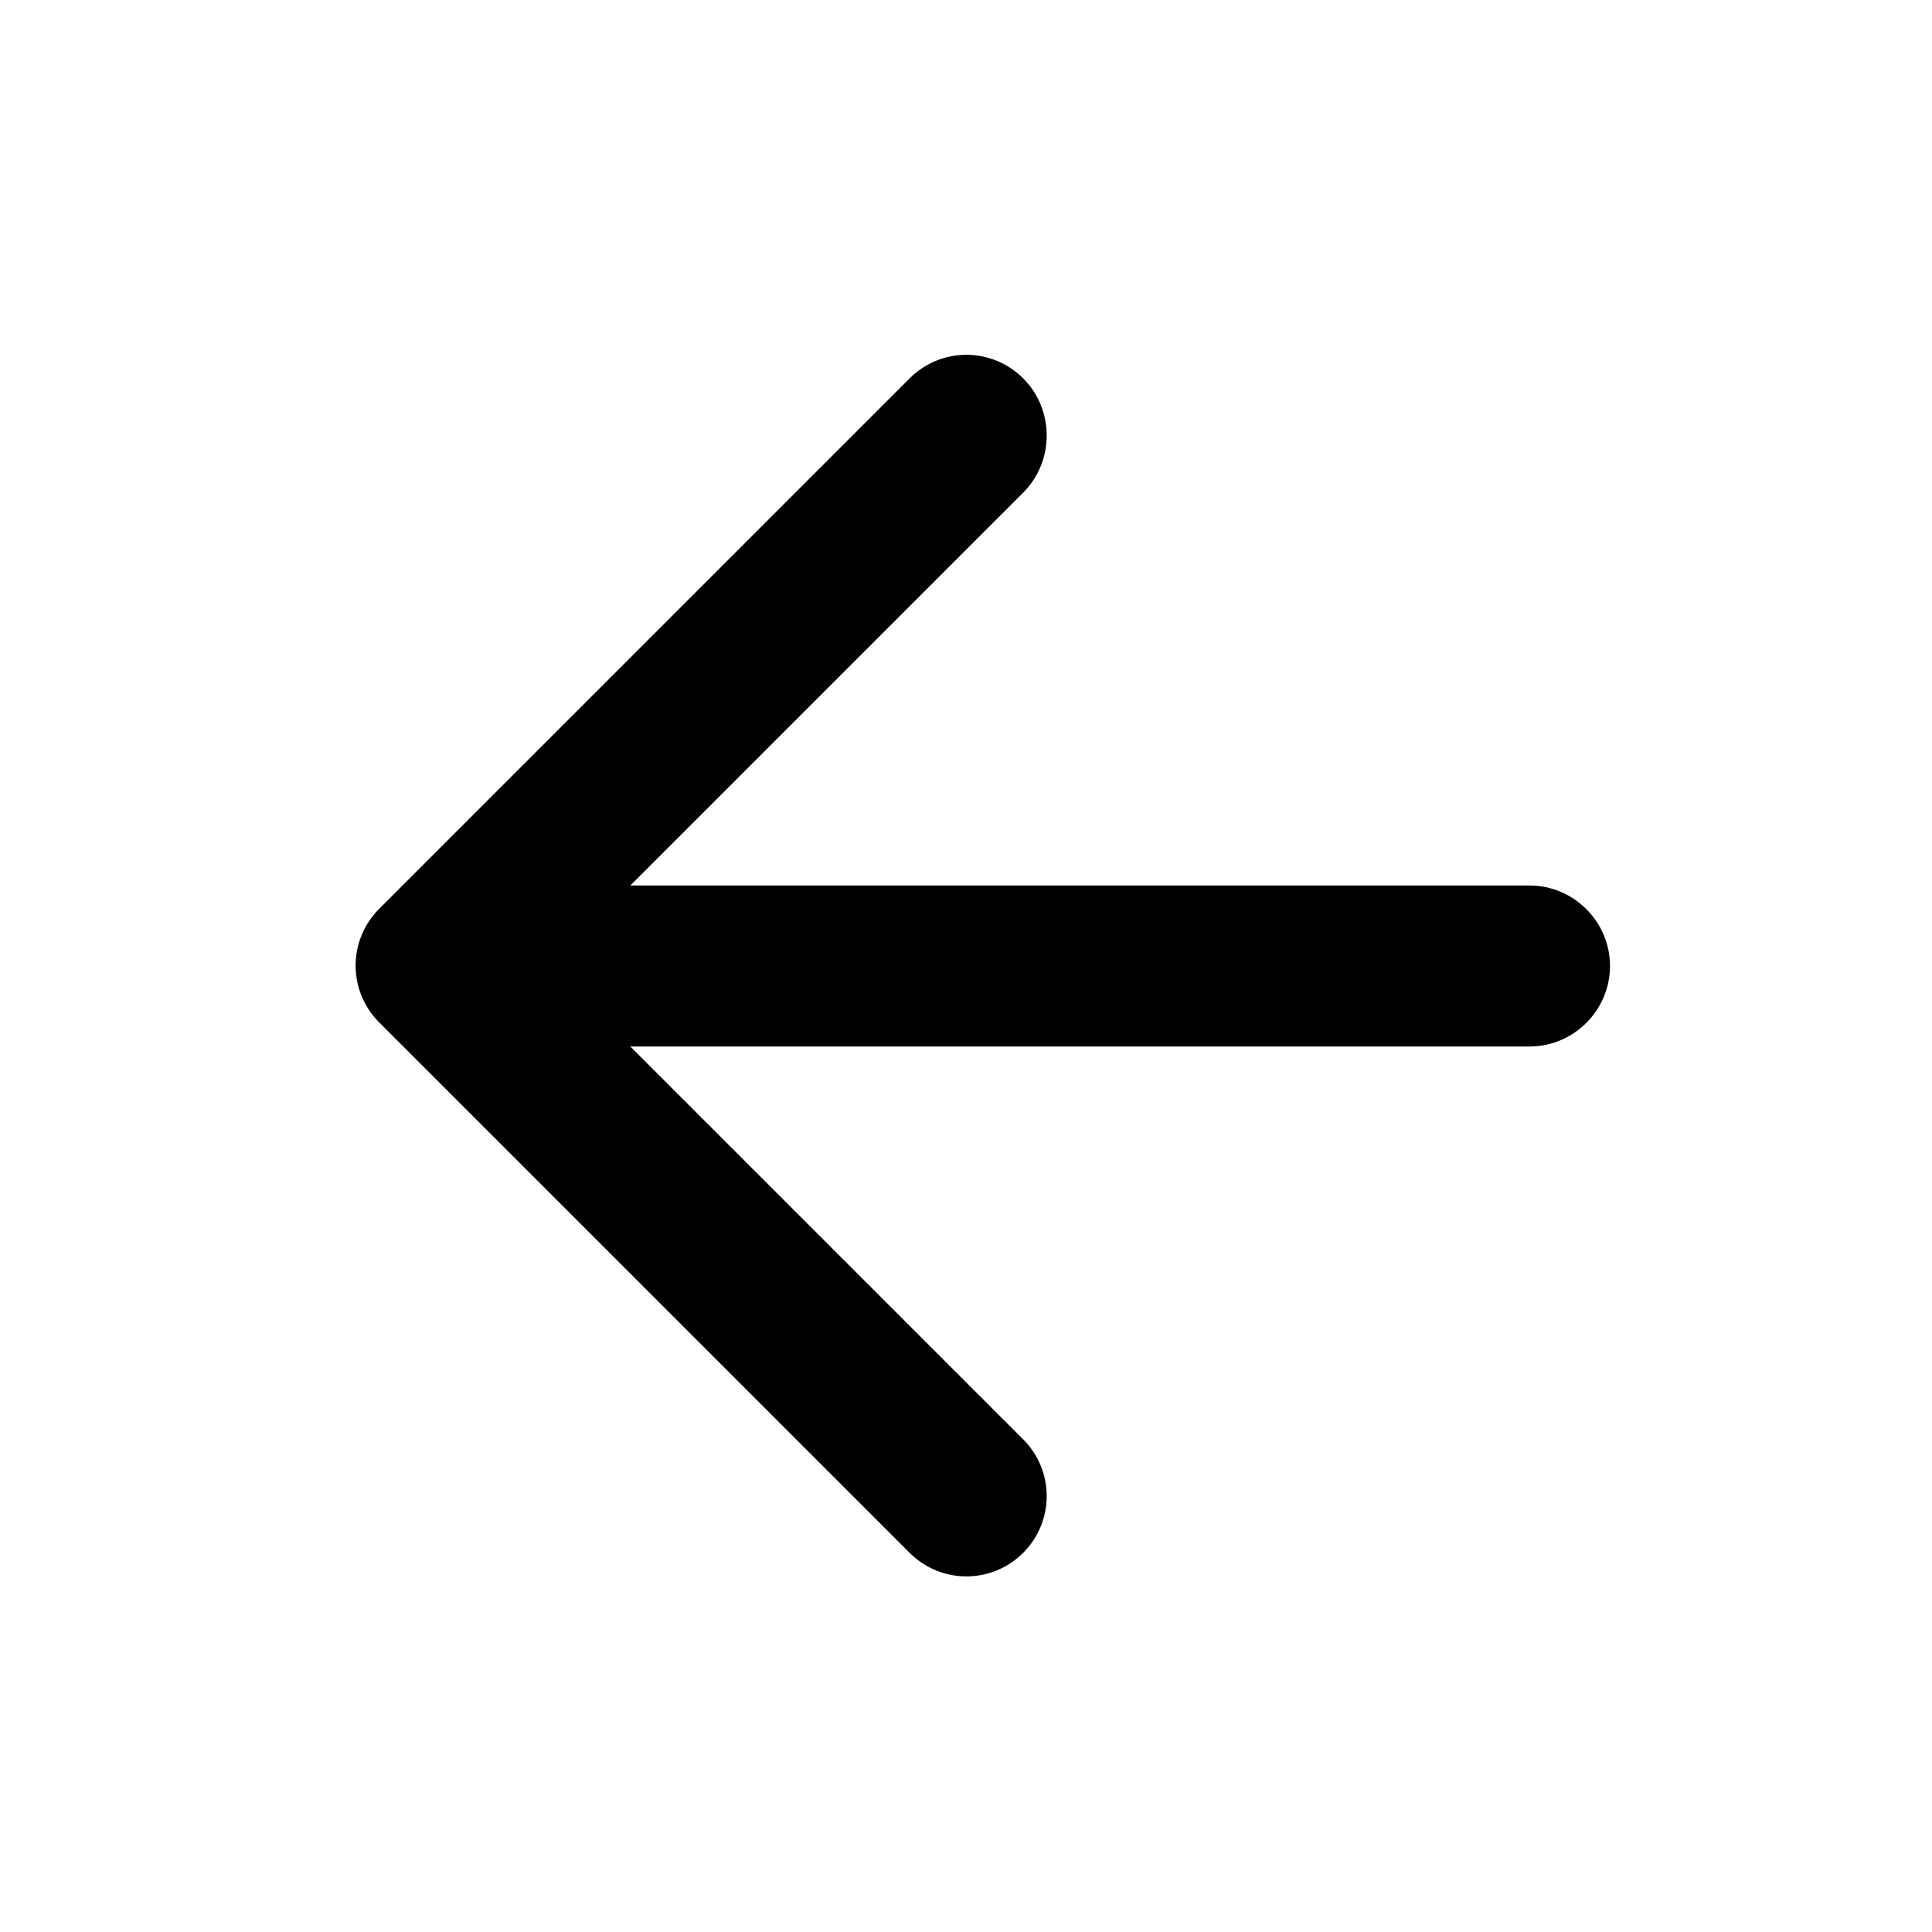
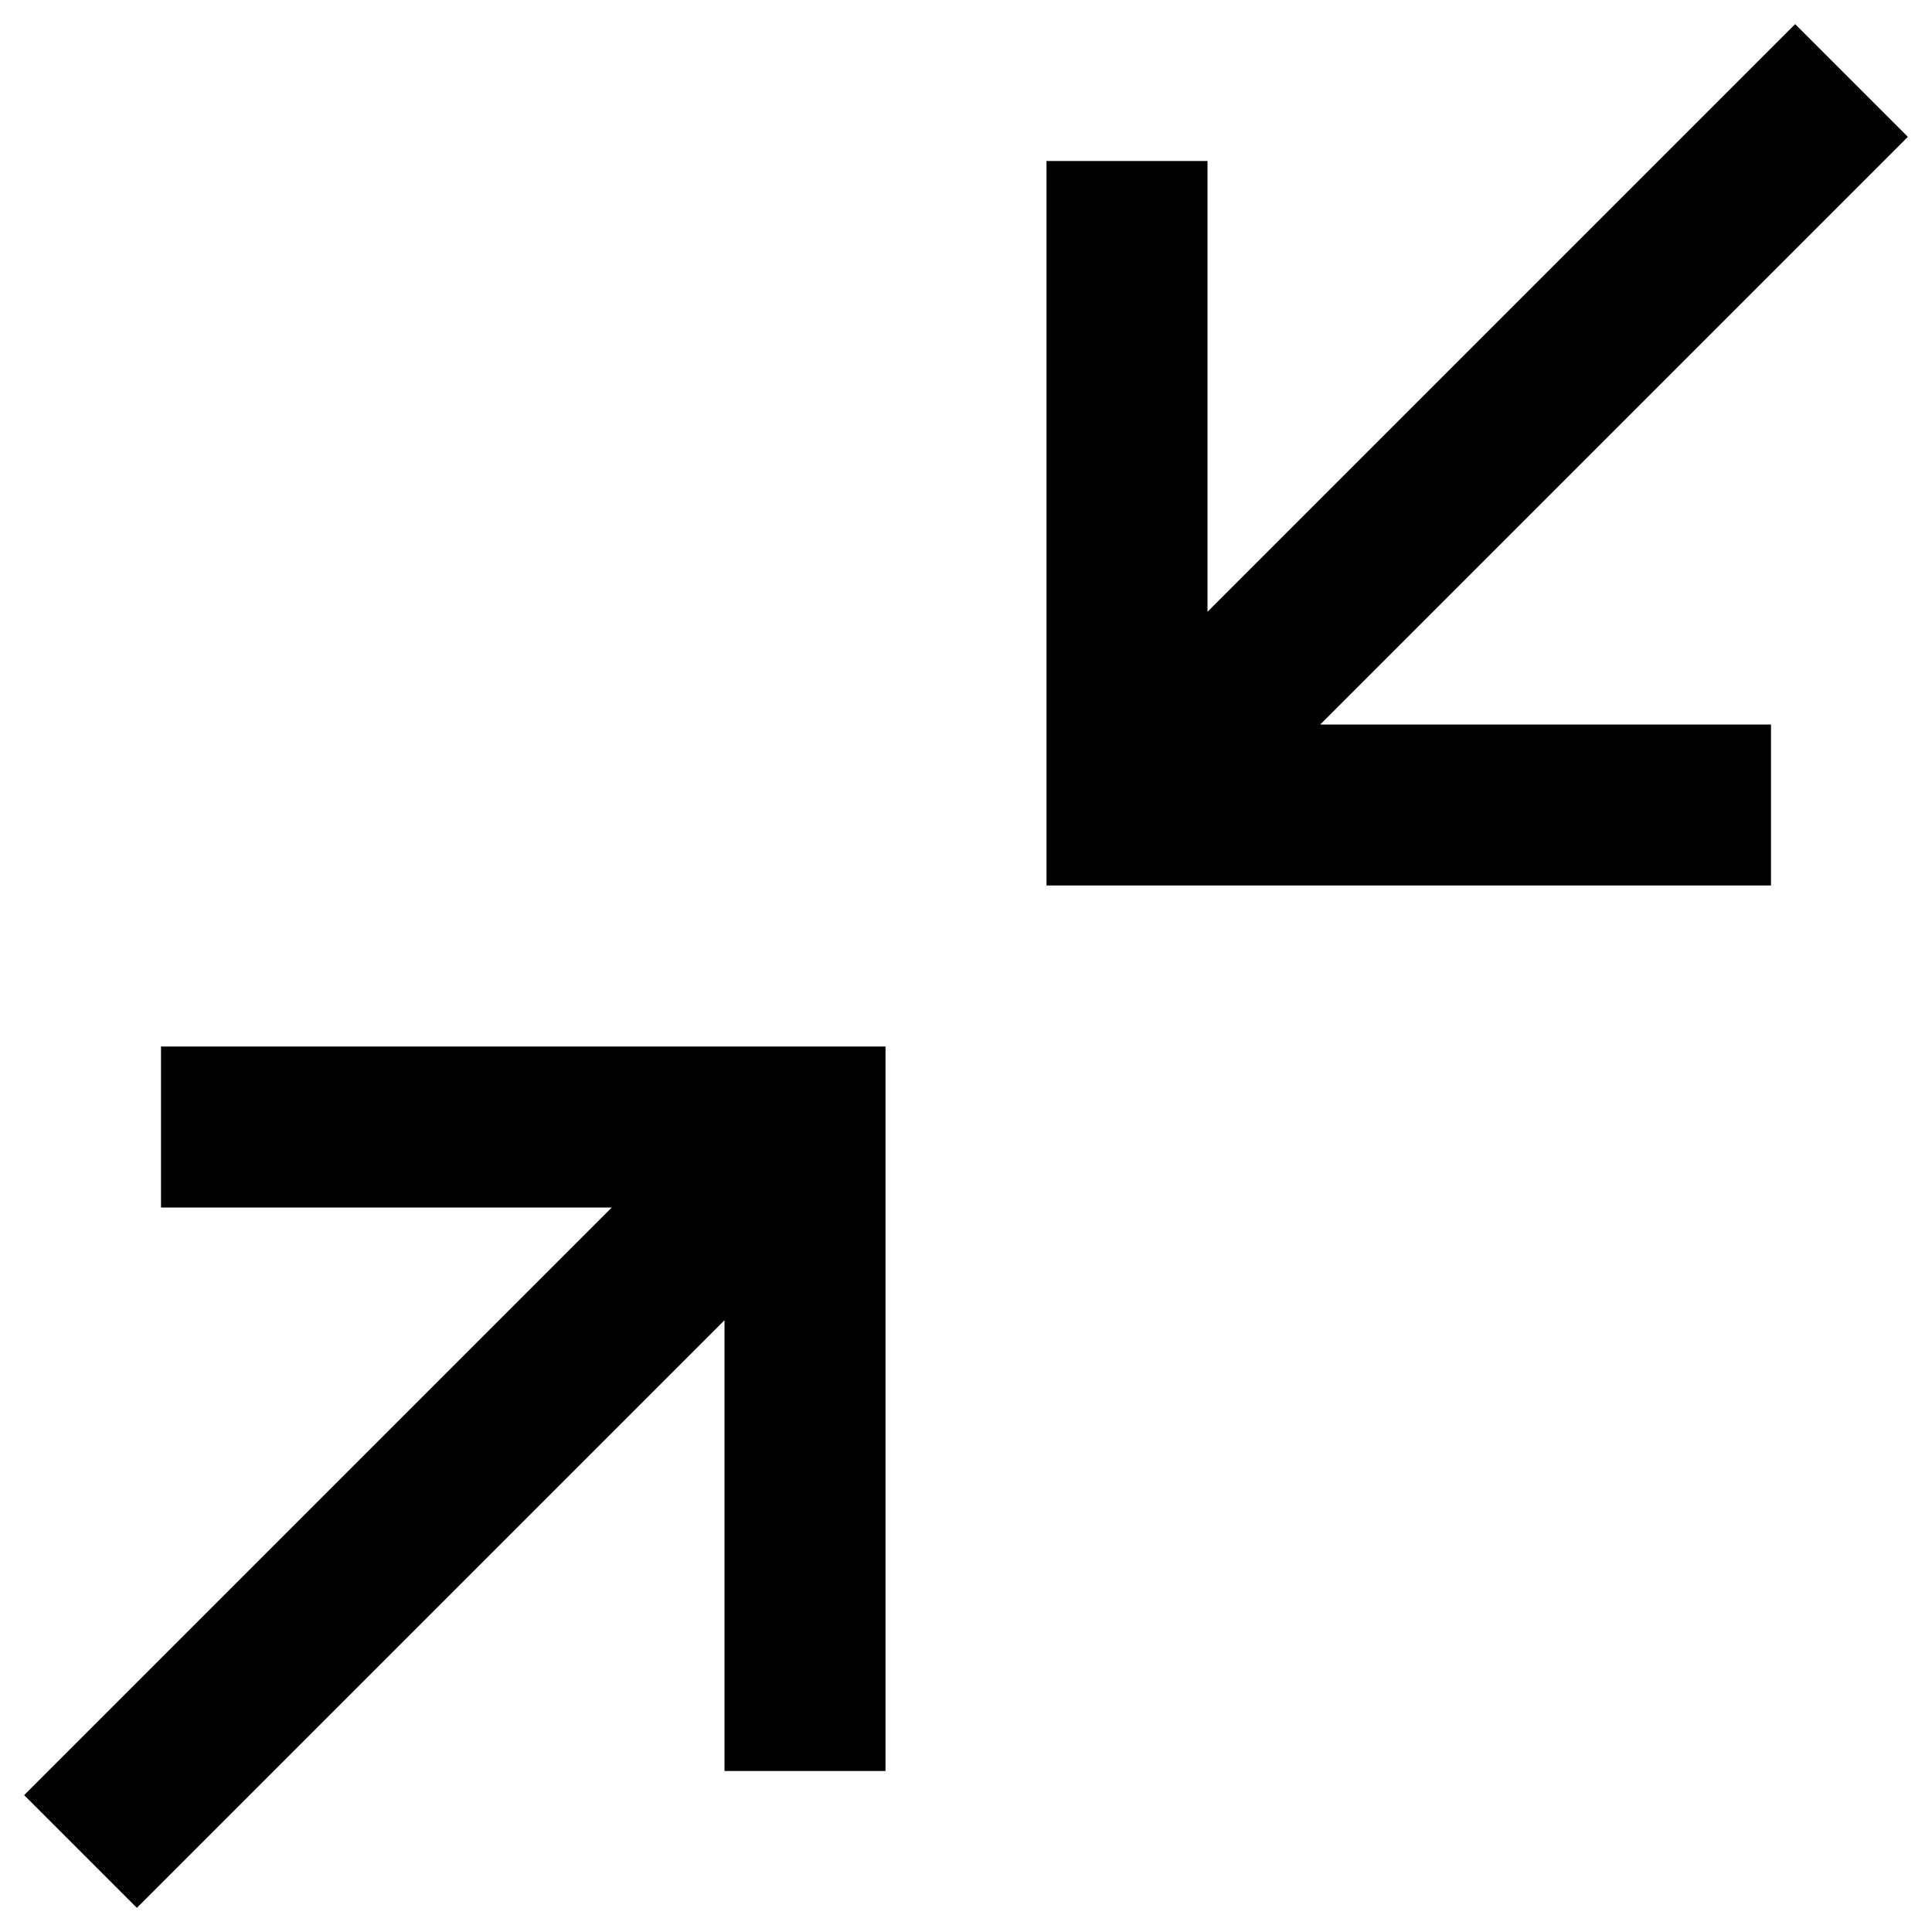
- <svg xmlns="http://www.w3.org/2000/svg" width="{{ .width }}" height="{{ .height }}" viewBox="0 0 24 24">
+ <svg xmlns="http://www.w3.org/2000/svg" fill="#000000" height="{{ .height }}" width="{{ .width }}" version="1.1" id="XMLID_189_" viewBox="0 0 24 24" xml:space="preserve">
  <path fill="none" d="M0 0h24v24H0V0z" />
-   <path fill="currentColor" d="M19 11H7.83l4.88-4.88c.39-.39.39-1.03 0-1.42-.39-.39-1.02-.39-1.41 0l-6.59 6.59c-.39.39-.39 1.02 0 1.41l6.59 6.59c.39.39 1.02.39 1.41 0 .39-.39.39-1.02 0-1.41L7.83 13H19c.55 0 1-.45 1-1s-.45-1-1-1z" />
+   <g id="contract">
+     <g>
+       <path fill="currentColor" d="M1.7,23.7l-1.4-1.4L7.6,15H2v-2h9v9H9v-5.6L1.7,23.7z M22,11h-9V2h2v5.6l7.3-7.3l1.4,1.4L16.4,9H22V11z" />
+     </g>
+   </g>
</svg>
